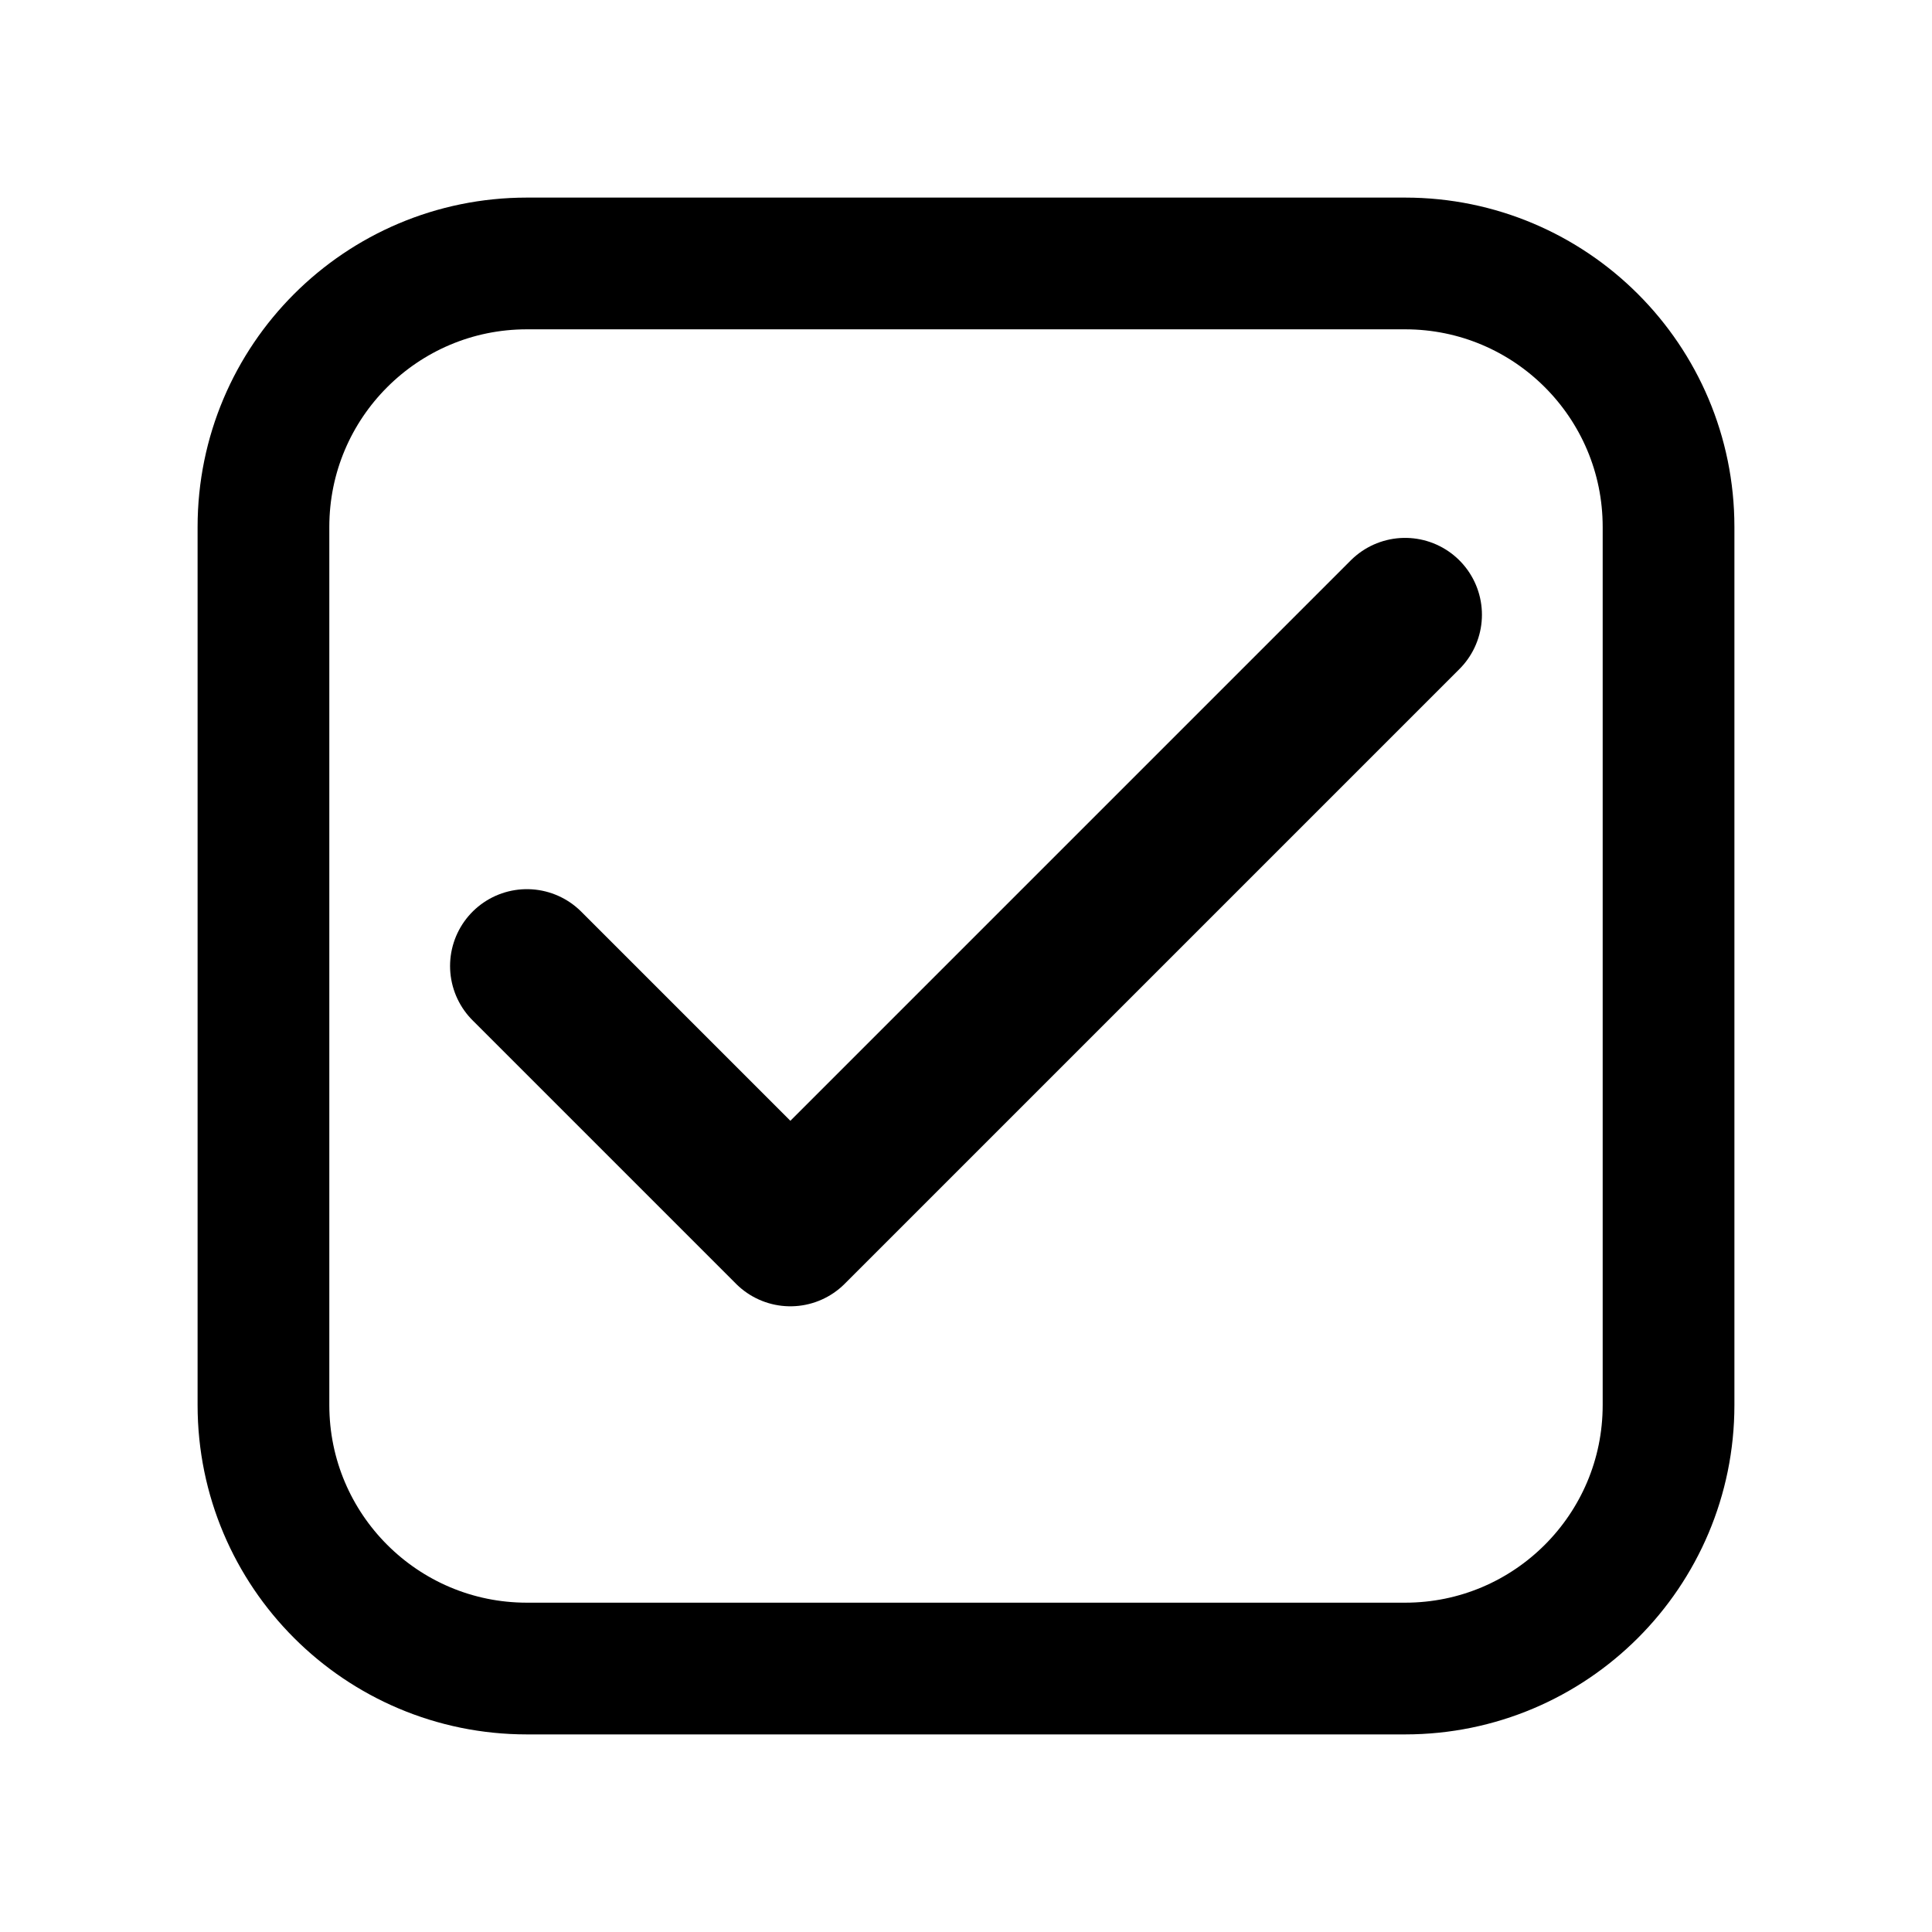
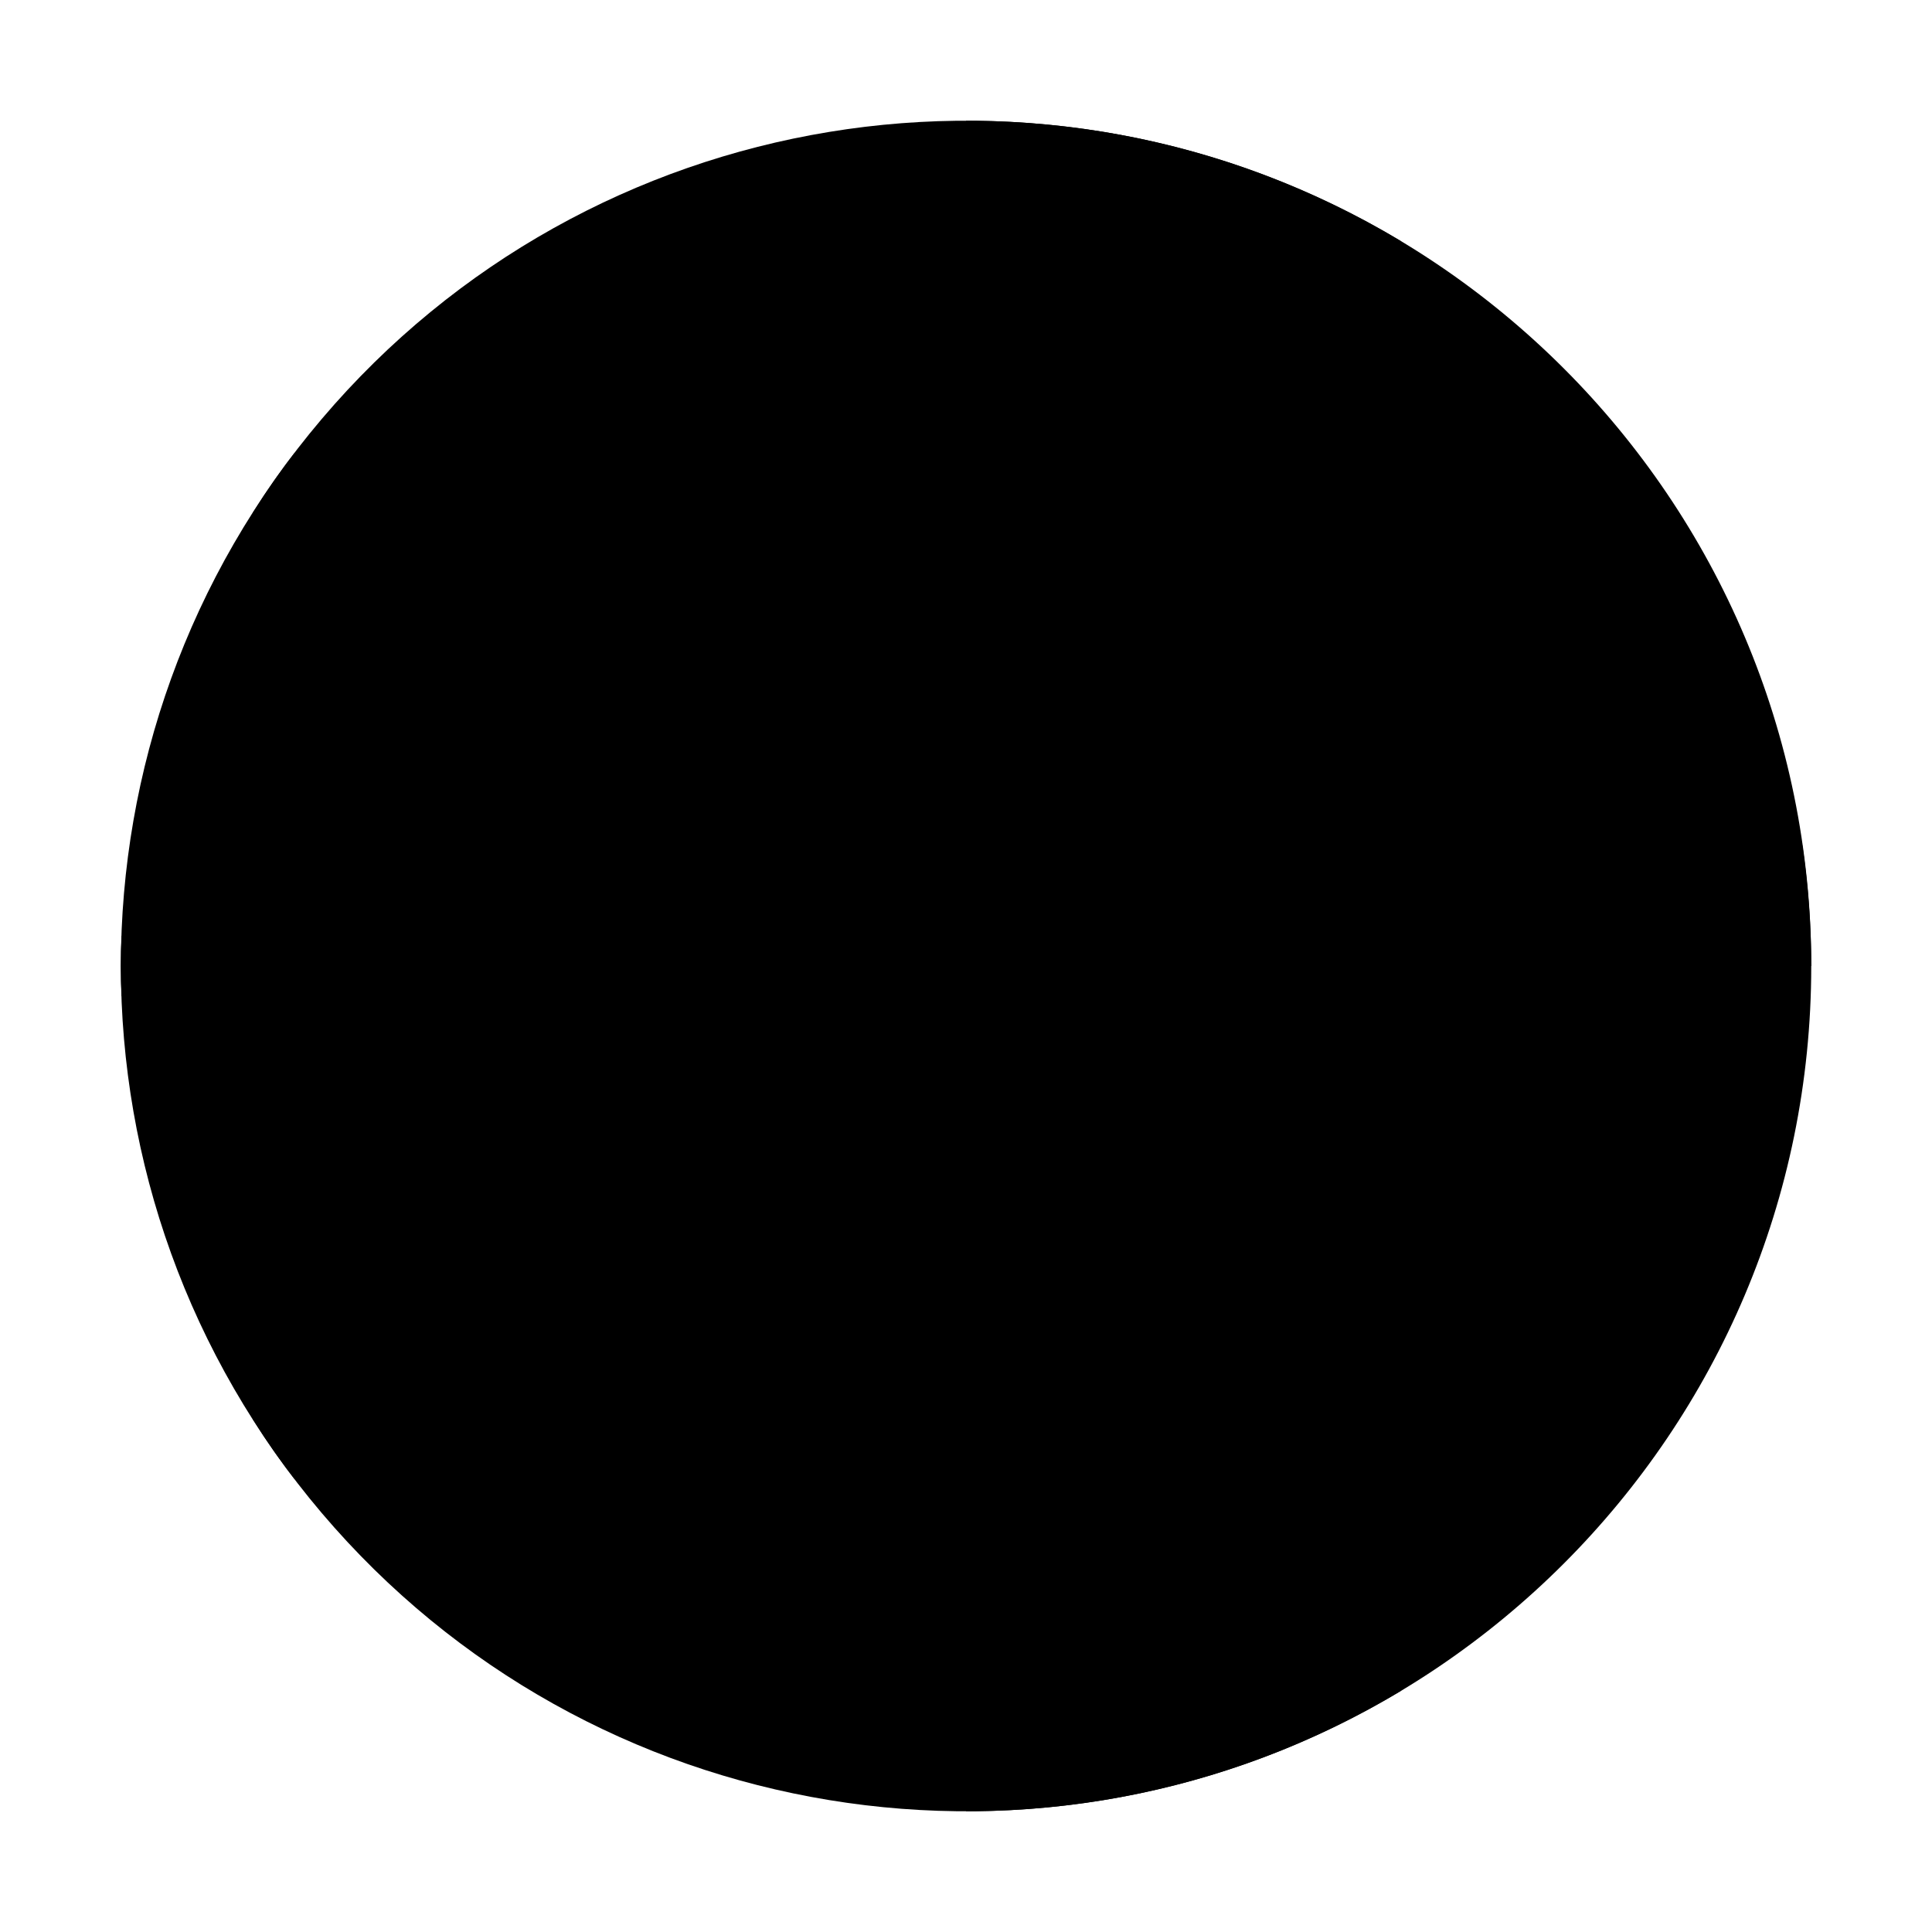
- <svg xmlns="http://www.w3.org/2000/svg" width="44" height="44" viewBox="0 0 44 44">
-   <rect x="6" y="6" width="32" height="32" rx="6" fill="none" stroke="black" stroke-width="3" />
-   <path d="M 12 22 L 18 28 L 32 14" stroke="black" stroke-width="3.5" stroke-linecap="round" stroke-linejoin="round" fill="none" />
+ <svg xmlns="http://www.w3.org/2000/svg" width="44" height="44" viewBox="0 0 64 64">
+   <path d="m32 4a28 28 0 0 1 0 56" fill="black" />
+   <path d="m49 36a2 2 0 0 1 0-4h11a27.854 27.854 0 0 0 -.295-4h-17.705a2 2 0 0 1 0-4h8a2 2 0 0 0 0-4h-16a2 2 0 0 1 0-4h5a4 4 0 0 1 0-8h7.426a28 28 0 1 0 0 48h-5.426a2 2 0 0 1 0-4h5a2 2 0 0 0 0-4h-12a2 2 0 0 1 0-4h15a4 4 0 0 0 0-8z" fill="black" />
+   <g fill="black">
+     <path d="m19 48a1.003 1.003 0 0 1 -1 1h-8.24a22.354 22.354 0 0 1 -1.39-2h9.63a1.003 1.003 0 0 1 1 1z" />
+     <path d="m18 33h-4a1 1 0 0 1 0-2h4a1 1 0 0 1 0 2z" />
+     <path d="m11 32a1.003 1.003 0 0 1 -1 1h-5.97c-.02-.33-.03-.66-.03-1s.01-.67.03-1h5.97a1.003 1.003 0 0 1 1 1z" />
+     <path d="m19 16a1.003 1.003 0 0 1 -1 1h-9.63a22.354 22.354 0 0 1 1.39-2h8.24a1.003 1.003 0 0 1 1 1z" />
+   </g>
</svg>
